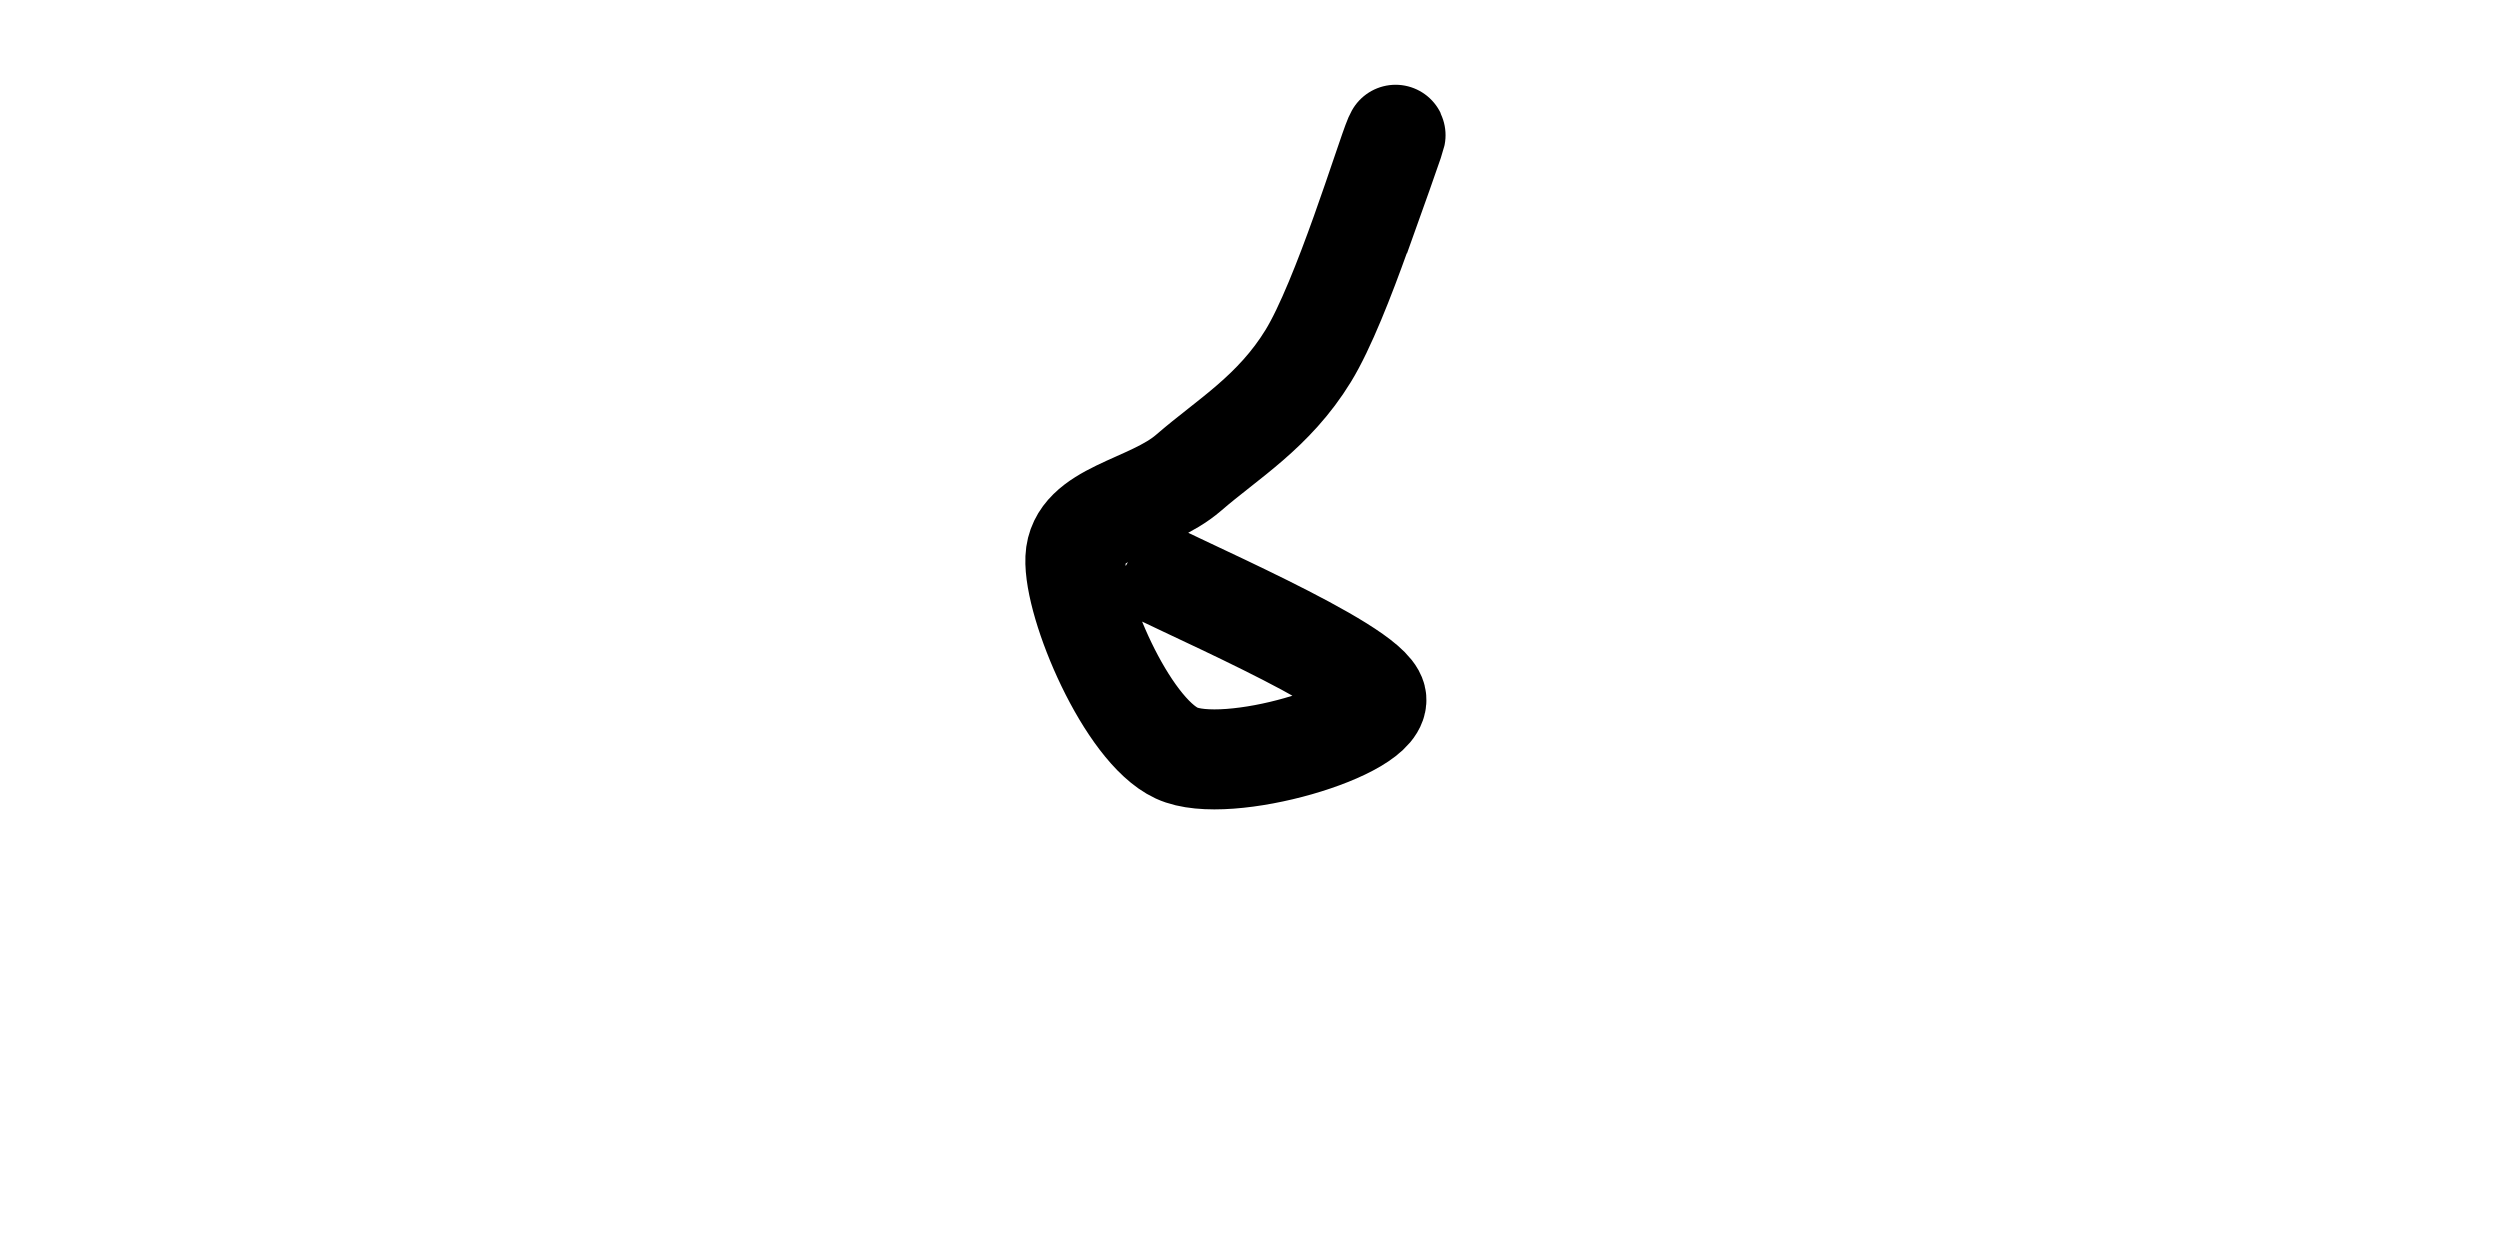
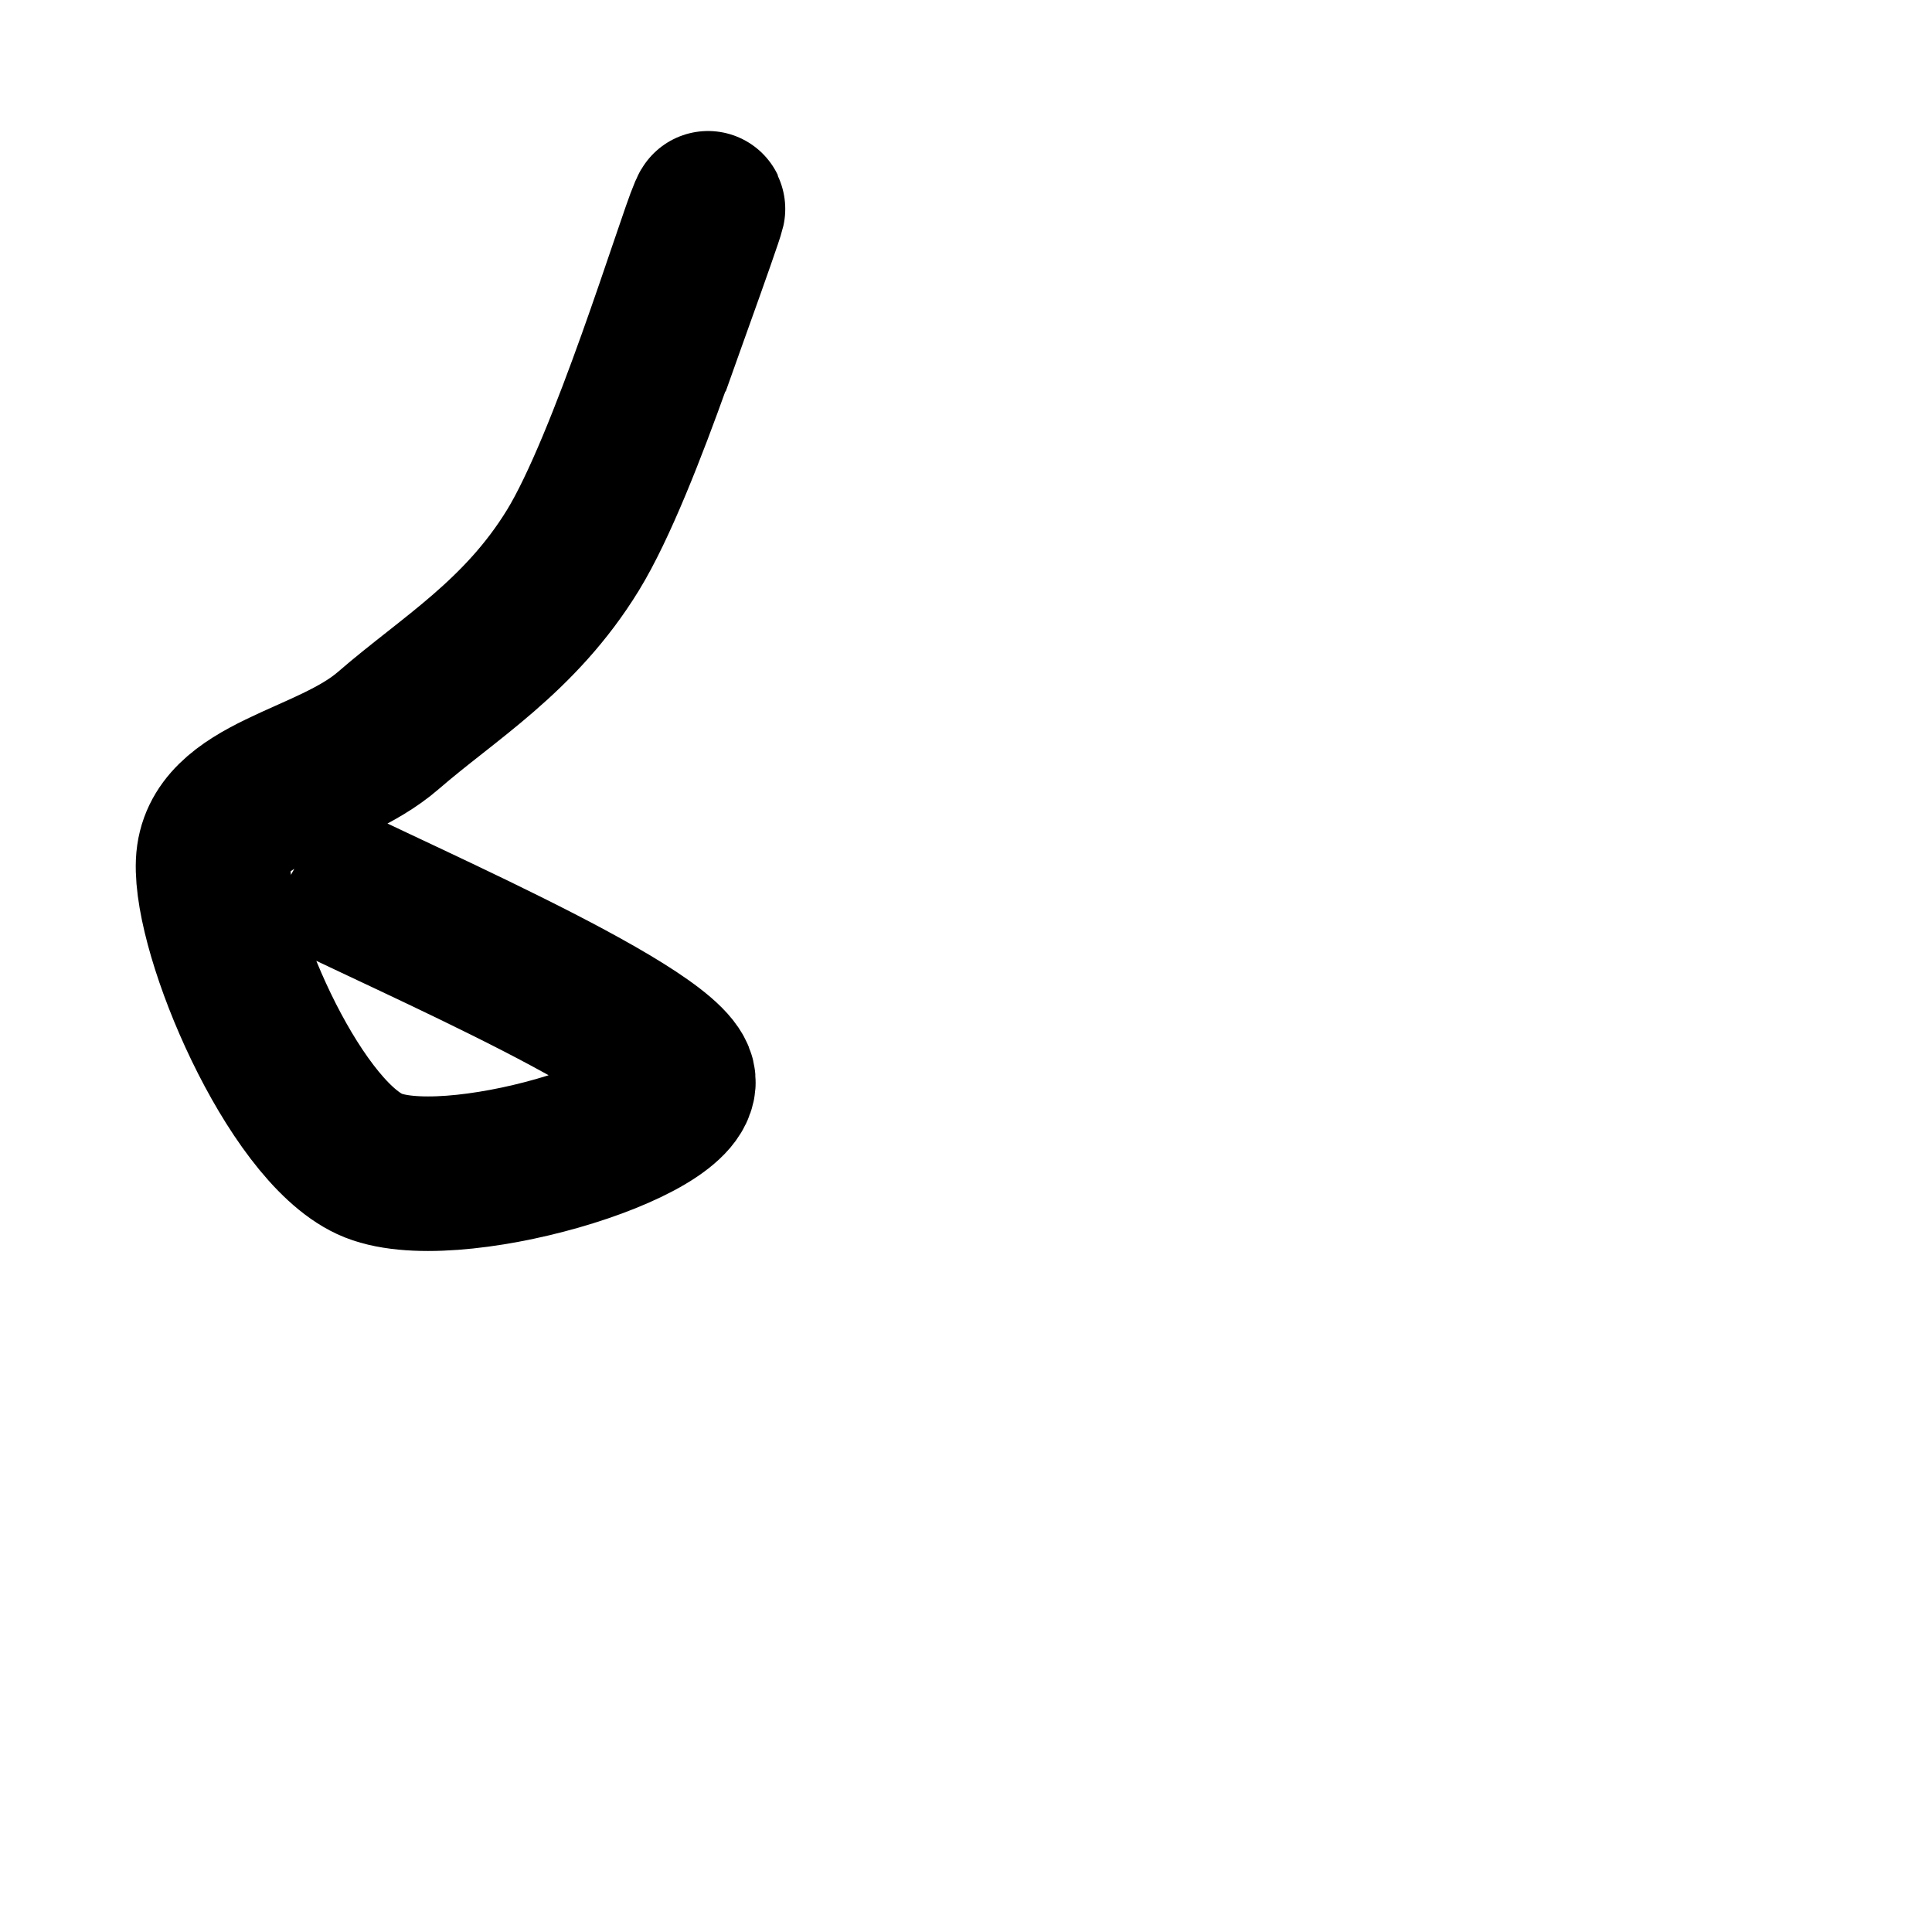
- <svg xmlns="http://www.w3.org/2000/svg" viewBox="0 0 50 100" width="100" height="50" role="img">
+ <svg xmlns="http://www.w3.org/2000/svg" viewBox="0 0 100 100" width="50" height="50" role="img">
  <path d="M 33.782 18.957 C 34.243 17.628 37.235 9.396 36.547 10.983 C 35.86 12.569 32.399 24.003 29.657 28.475 C 26.916 32.947 23.201 35.118 20.097 37.813 C 16.992 40.509 11.191 40.91 11.031 44.649 C 10.87 48.388 15.124 58.389 19.134 60.249 C 23.144 62.109 35.72 58.391 35.09 55.809 C 34.46 53.227 18.642 46.599 15.353 44.757" fill="none" stroke="#000000" stroke-width="8" opacity="1" data-start="0" data-end="9999" data-layer="1" class="" />
</svg>
